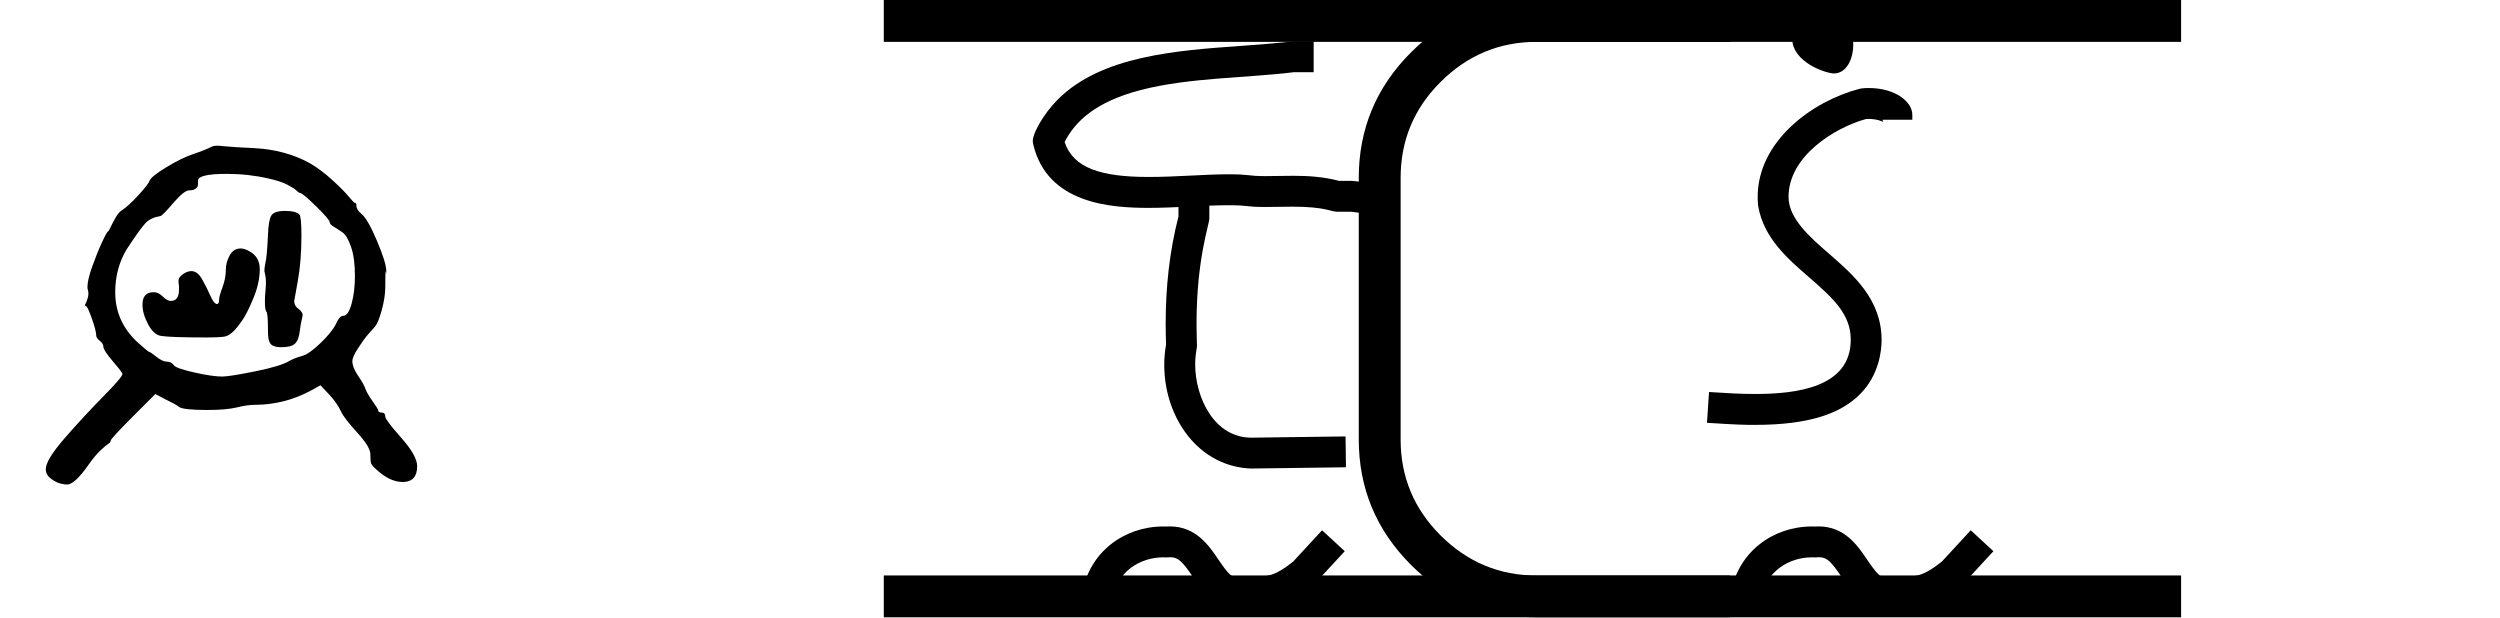
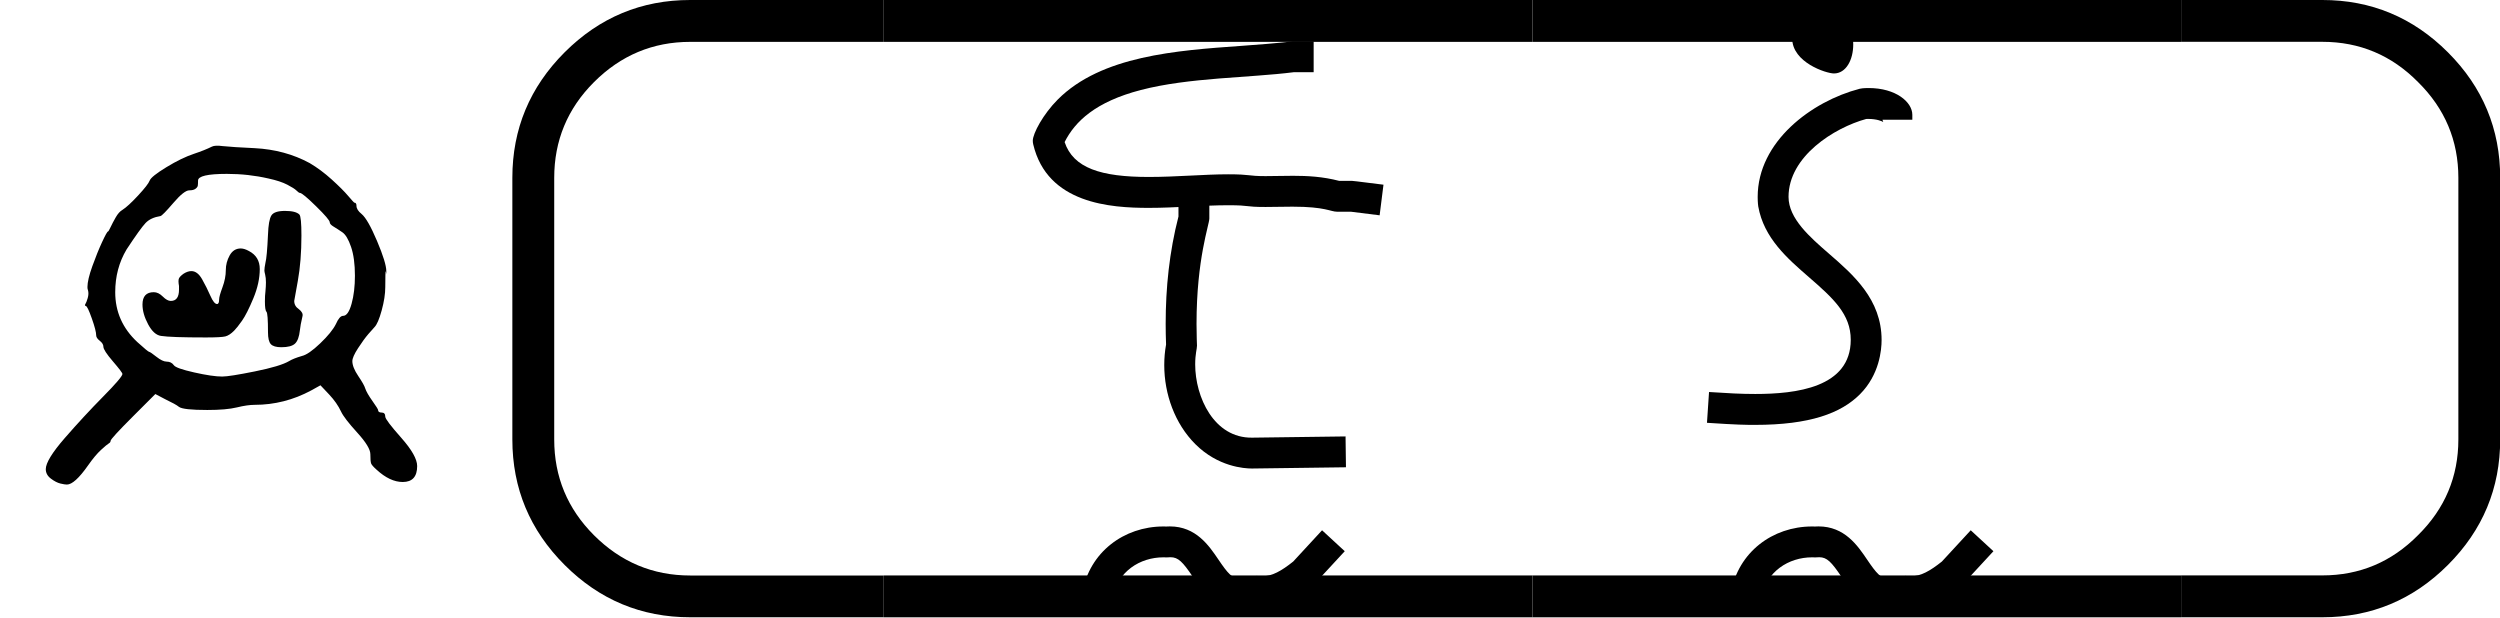
<svg xmlns="http://www.w3.org/2000/svg" version="1.1" width="4050" height="1000" viewBox="0 0 4050 1000">
  <path d="M426 418Q426 424 432.5 441.5Q439 459 439 475Q439 490 446.5 503.5Q454 517 468 517Q475 517 484 512Q505 501 505 477Q505 450 492.5 420.0Q480 390 470.5 376.5Q461 363 455 357Q446 348 438.0 346.0Q430 344 400 344Q332 344 313 347Q299 349 288.0 369.5Q277 390 277 408Q277 432 299 432Q308 432 316.5 423.5Q325 415 332 415Q348 415 348 437V444Q346 455 348.0 459.0Q350 463 357 468Q365 473 372 473Q384 473 393.0 457.0Q402 441 409.0 425.0Q416 409 422 409Q426 409 426 418ZM521 544Q522 572 527.5 581.0Q533 590 554.0 590.0Q575 590 582 583Q586 579 586 542Q586 493 579.0 454.0Q572 415 572 415Q572 405 581 399Q590 392 588 385Q584 368 583 358Q581 339 573.5 332.0Q566 325 547 325Q532 325 526.5 331.0Q521 337 521 354Q521 391 518.0 394.0Q515 397 515 414Q515 426 516 433Q517 444 517 451Q517 460 515.5 466.0Q514 472 514 474Q514 479 516 489Q519 500 521 544ZM201 326Q201 332 194.0 337.5Q187 343 187 348Q187 357 178.5 381.0Q170 405 167 405Q164 406 166.0 409.0Q168 412 170.5 420.5Q173 429 171 436Q170 438 170 442Q170 456 179.5 482.5Q189 509 198.5 529.5Q208 550 210 550Q211 550 215.0 558.5Q219 567 225.0 577.5Q231 588 238 592Q249 599 268.5 620.0Q288 641 291.0 649.0Q294 657 323.5 675.0Q353 693 377 701Q398 708 412 715Q418 718 433 716Q452 714 495 712Q554 709 602 683Q624 670 645.0 651.0Q666 632 677.0 619.0Q688 606 689 606Q693 606 693 600Q693 592 703 584Q715 574 733.0 531.5Q751 489 751 473Q751 467 751.0 467.0Q751 467 750.5 470.0Q750 473 750 473Q749 473 749 442Q749 422 742.0 396.5Q735 371 728 364Q725 361 716.0 350.5Q707 340 696.0 323.0Q685 306 685 298Q685 286 696.5 269.0Q708 252 710 245Q713 236 724.0 220.5Q735 205 735 203Q735 198 742.0 198.0Q749 198 749 190Q749 184 780.0 149.0Q811 114 811 94Q811 63 783 63Q758 63 732 87Q723 95 721.5 99.0Q720 103 720.0 117.0Q720 131 694.5 159.0Q669 187 663 200Q655 217 640 233L623 251L605 241Q553 213 495 213Q481 213 460.5 208.0Q440 203 403 203Q356 203 348 209Q342 214 321 224L302 234L259 191Q215 147 215 143Q215 140 211.5 138.0Q208 136 196.5 125.5Q185 115 171 95Q145 58 130 58Q126 58 117.5 60.0Q109 62 99.0 69.5Q89 77 89 88Q89 106 126.0 148.5Q163 191 200.5 229.0Q238 267 238 273Q238 276 219.5 297.5Q201 319 201 326ZM690 464Q690 498 682.5 520.0Q675 542 665.5 548.5Q656 555 648.5 559.5Q641 564 641 568Q641 573 614.5 599.0Q588 625 583 625Q581 625 576.5 629.5Q572 634 558.5 641.0Q545 648 522 653Q483 662 441 662Q385 662 385 649Q385 642 384.5 639.0Q384 636 380.0 633.0Q376 630 368 630Q358 630 337.0 605.5Q316 581 312 580Q293 577 283.0 566.5Q273 556 246 515Q224 478 224 432Q224 375 267 335Q288 316 290.0 316.0Q292 316 304.0 306.5Q316 297 324 297Q333 297 338 290Q342 284 377.5 276.0Q413 268 432 268Q446 268 495.5 278.0Q545 288 562 298Q570 303 587 308Q600 311 622.5 332.5Q645 354 653 370Q660 386 667 386Q677 386 683.5 409.5Q690 433 690 464Z" transform="translate(0.00,833.33) scale(0.8333,-0.8333)" fill="#000000" />
-   <path d="M 24.638,12.488 H 20.722 q -1.482,0 -2.54,-1.058 -1.058,-1.058 -1.058,-2.54 V 3.598 q 0,-1.482 1.058,-2.54 Q 19.241,4e-6 20.722,4e-6 h 3.916 V 0.847 H 20.722 q -1.132,0 -1.947,0.815 -0.804,0.804 -0.804,1.937 v 5.292 q 0,1.132 0.804,1.937 0.815,0.815 1.947,0.815 h 3.916 z" transform="translate(830.00,0.00) scale(80.0747,80.0747)" fill="#000000" />
+   <path d="M 24.638,12.488 H 20.722 q -1.482,0 -2.54,-1.058 -1.058,-1.058 -1.058,-2.54 V 3.598 q 0,-1.482 1.058,-2.54 Q 19.241,4e-6 20.722,4e-6 h 3.916 V 0.847 H 20.722 q -1.132,0 -1.947,0.815 -0.804,0.804 -0.804,1.937 v 5.292 q 0,1.132 0.804,1.937 0.815,0.815 1.947,0.815 h 3.916 z" transform="translate(-541.19,0.00) scale(80.0747,80.0747)" fill="#000000" />
  <path d="M 75.015,0.847 V 4e-6 h 13.123 v 0.847 z m 0,11.642 v -0.847 h 13.123 v 0.847 z" transform="translate(-4575.08,0.00) scale(80.0747,80.0747)" fill="#000000" />
  <path d="M 75.015,0.847 V 4e-6 h 13.123 v 0.847 z m 0,11.642 v -0.847 h 13.123 v 0.847 z" transform="translate(-3524.24,0.00) scale(80.0747,80.0747)" fill="#000000" />
-   <path d="m 87.715,4e-6 h 2.857 q 1.482,0 2.54,1.058 1.058,1.058 1.058,2.54 v 5.292 q 0,1.482 -1.058,2.54 -1.058,1.058 -2.54,1.058 h -2.857 v -0.847 h 2.857 q 1.132,0 1.937,-0.815 0.815,-0.804 0.815,-1.937 V 3.598 q 0,-1.132 -0.815,-1.937 -0.804,-0.815 -1.937,-0.815 h -2.857 z" transform="translate(3533.39,0.00) scale(80.0747,80.0747)" fill="#000000" />
+   <path d="m 87.715,4e-6 h 2.857 q 1.482,0 2.54,1.058 1.058,1.058 1.058,2.54 v 5.292 q 0,1.482 -1.058,2.54 -1.058,1.058 -2.54,1.058 h -2.857 v -0.847 h 2.857 q 1.132,0 1.937,-0.815 0.815,-0.804 0.815,-1.937 V 3.598 q 0,-1.132 -0.815,-1.937 -0.804,-0.815 -1.937,-0.815 h -2.857 z" transform="translate(-3490.34,0.00) scale(80.0747,80.0747)" fill="#000000" />
  <path d="M 427.60,902.87 C 389.78,902.87 353.14,925.73 345.61,968.37 C 345.61,968.37 296.38,959.68 296.39,959.63 C 307.82,894.86 363.43,852.88 427.55,852.88 C 429.20,852.88 430.85,852.91 432.51,852.97 C 434.36,852.84 436.19,852.78 437.99,852.78 C 480.36,852.78 501.45,883.93 516.73,906.51 C 531.67,928.57 539.40,938.05 553.12,938.05 C 564.33,938.05 570.54,933.00 579.00,933.00 C 582.08,933.00 583.38,933.56 587.73,933.56 C 603.39,933.56 618.75,925.01 637.89,909.68 L 684.62,859.05 L 721.38,892.95 C 672.14,946.30 672.14,946.30 670.72,947.44 C 649.72,964.45 622.72,983.58 588.06,983.58 C 586.01,983.58 583.93,983.51 581.83,983.38 C 571.83,986.40 562.14,987.94 552.89,987.94 C 511.48,987.94 490.96,957.64 475.30,934.51 C 458.85,910.21 451.66,902.71 439.15,902.71 C 436.30,902.71 435.16,903.00 433.00,903.00 C 432.95,903.00 429.39,902.87 427.60,902.87  Z M 479.09,590.36 C 479.09,643.24 509.54,709.81 571.22,709.00 C 722.67,707.01 722.67,707.01 722.67,707.01 L 723.33,756.99 L 571.00,759.00 C 558.22,759.00 515.83,756.03 479.27,719.47 C 446.14,686.35 428.97,638.48 428.97,591.43 C 428.97,580.21 429.95,569.05 431.91,558.13 C 431.49,546.92 431.27,535.70 431.27,524.49 C 431.27,466.24 437.23,408.06 452.00,350.77 L 452.00,318.00 L 502.00,318.00 L 502.00,354.00 C 502.00,363.96 481.26,419.14 481.26,524.49 C 481.26,543.08 482.00,559.64 482.00,560.00 C 482.00,565.45 479.09,572.95 479.09,590.36  Z M 532.63,332.49 C 492.65,332.49 447.35,336.76 403.87,336.76 C 342.51,336.76 239.46,330.35 216.68,233.77 C 216.23,231.87 216.00,229.94 216.00,228.00 C 216.00,216.26 232.94,184.74 256.56,161.12 C 327.23,90.44 448.48,81.81 553.35,74.35 C 619.90,69.61 636.16,67.00 637.00,67.00 L 671.00,67.00 L 671.00,117.00 L 638.61,117.00 C 566.33,126.18 469.10,125.46 390.99,145.81 C 317.70,164.89 284.37,196.70 267.56,230.15 C 281.60,272.29 326.30,286.67 403.85,286.67 C 448.30,286.67 494.32,282.36 532.40,282.36 C 569.80,282.36 563.43,285.31 593.01,285.31 C 608.00,285.31 623.08,284.79 637.66,284.79 C 661.03,284.79 685.80,286.09 712.32,293.00 L 733.00,293.00 C 734.57,293.00 734.57,293.00 784.12,299.20 C 784.12,299.20 777.92,348.81 777.88,348.80 C 731.43,343.00 731.43,343.00 731.43,343.00 L 709.00,343.00 C 698.30,343.00 690.13,334.81 636.65,334.81 C 636.55,334.81 593.51,335.30 593.07,335.30 C 557.87,335.30 569.73,332.49 532.63,332.49 Z" transform="translate(1457.12,0.00) scale(1,1)" fill="#000000" />
  <path d="M 427.60,902.87 C 389.78,902.87 353.14,925.73 345.61,968.37 C 345.61,968.37 296.38,959.68 296.39,959.63 C 307.82,894.86 363.43,852.88 427.55,852.88 C 429.20,852.88 430.85,852.91 432.51,852.97 C 434.36,852.84 436.19,852.78 437.99,852.78 C 480.36,852.78 501.45,883.93 516.73,906.51 C 531.67,928.57 539.40,938.05 553.12,938.05 C 564.33,938.05 570.54,933.00 579.00,933.00 C 582.08,933.00 583.38,933.56 587.73,933.56 C 603.39,933.56 618.75,925.01 637.89,909.68 L 684.62,859.05 L 721.38,892.95 C 672.14,946.30 672.14,946.30 670.72,947.44 C 649.72,964.45 622.72,983.58 588.06,983.58 C 586.01,983.58 583.93,983.51 581.83,983.38 C 571.83,986.40 562.14,987.94 552.89,987.94 C 511.48,987.94 490.96,957.64 475.30,934.51 C 458.85,910.21 451.66,902.71 439.15,902.71 C 436.30,902.71 435.16,903.00 433.00,903.00 C 432.95,903.00 429.39,902.87 427.60,902.87  Z M 463.00,119.00 C 450.73,119.00 395.37,101.32 395.37,62.11 C 395.37,52.70 398.92,44.22 403.57,38.02 L 401.79,32.06 L 413.64,28.51 C 420.12,24.04 428.56,21.00 435.00,21.00 C 435.85,21.00 436.71,21.05 437.56,21.14 C 438.47,20.87 439.92,20.51 442.59,20.51 C 451.27,20.51 456.09,23.30 458.35,24.77 C 468.23,25.64 476.86,28.46 484.18,35.78 C 491.41,43.00 494.18,52.76 494.18,61.57 C 494.18,62.64 494.14,63.69 494.06,64.73 C 494.16,66.89 494.27,69.36 494.27,72.08 C 494.27,96.97 482.63,119.00 463.00,119.00  Z M 519.20,142.62 C 563.42,142.62 590.00,165.34 590.00,186.00 L 590.00,194.00 L 541.73,194.00 C 542.00,195.38 542.27,196.76 542.95,197.74 C 540.81,196.28 532.41,192.66 518.53,192.66 C 517.38,192.66 516.28,192.69 515.24,192.74 C 463.42,206.95 389.46,253.45 389.46,318.95 C 389.46,354.12 424.15,384.23 455.23,411.20 C 494.33,445.13 540.22,484.96 540.22,550.82 C 540.22,566.94 536.74,607.11 505.05,638.79 C 474.37,669.47 423.97,688.31 335.16,688.31 C 319.56,688.31 306.63,688.20 257.34,684.94 C 257.34,684.94 260.63,635.06 260.66,635.06 C 291.88,637.12 312.69,638.24 335.52,638.24 C 401.15,638.24 490.24,628.10 490.24,550.46 C 490.24,509.06 462.15,483.41 422.49,449.00 C 387.42,418.56 349.44,385.60 340.39,334.38 C 340.36,334.23 339.47,328.38 339.47,318.99 C 339.47,229.47 426.73,164.12 504.67,143.81 C 506.02,143.46 510.20,142.62 519.20,142.62 Z" transform="translate(2507.97,0.00) scale(1,1)" fill="#000000" />
</svg>
